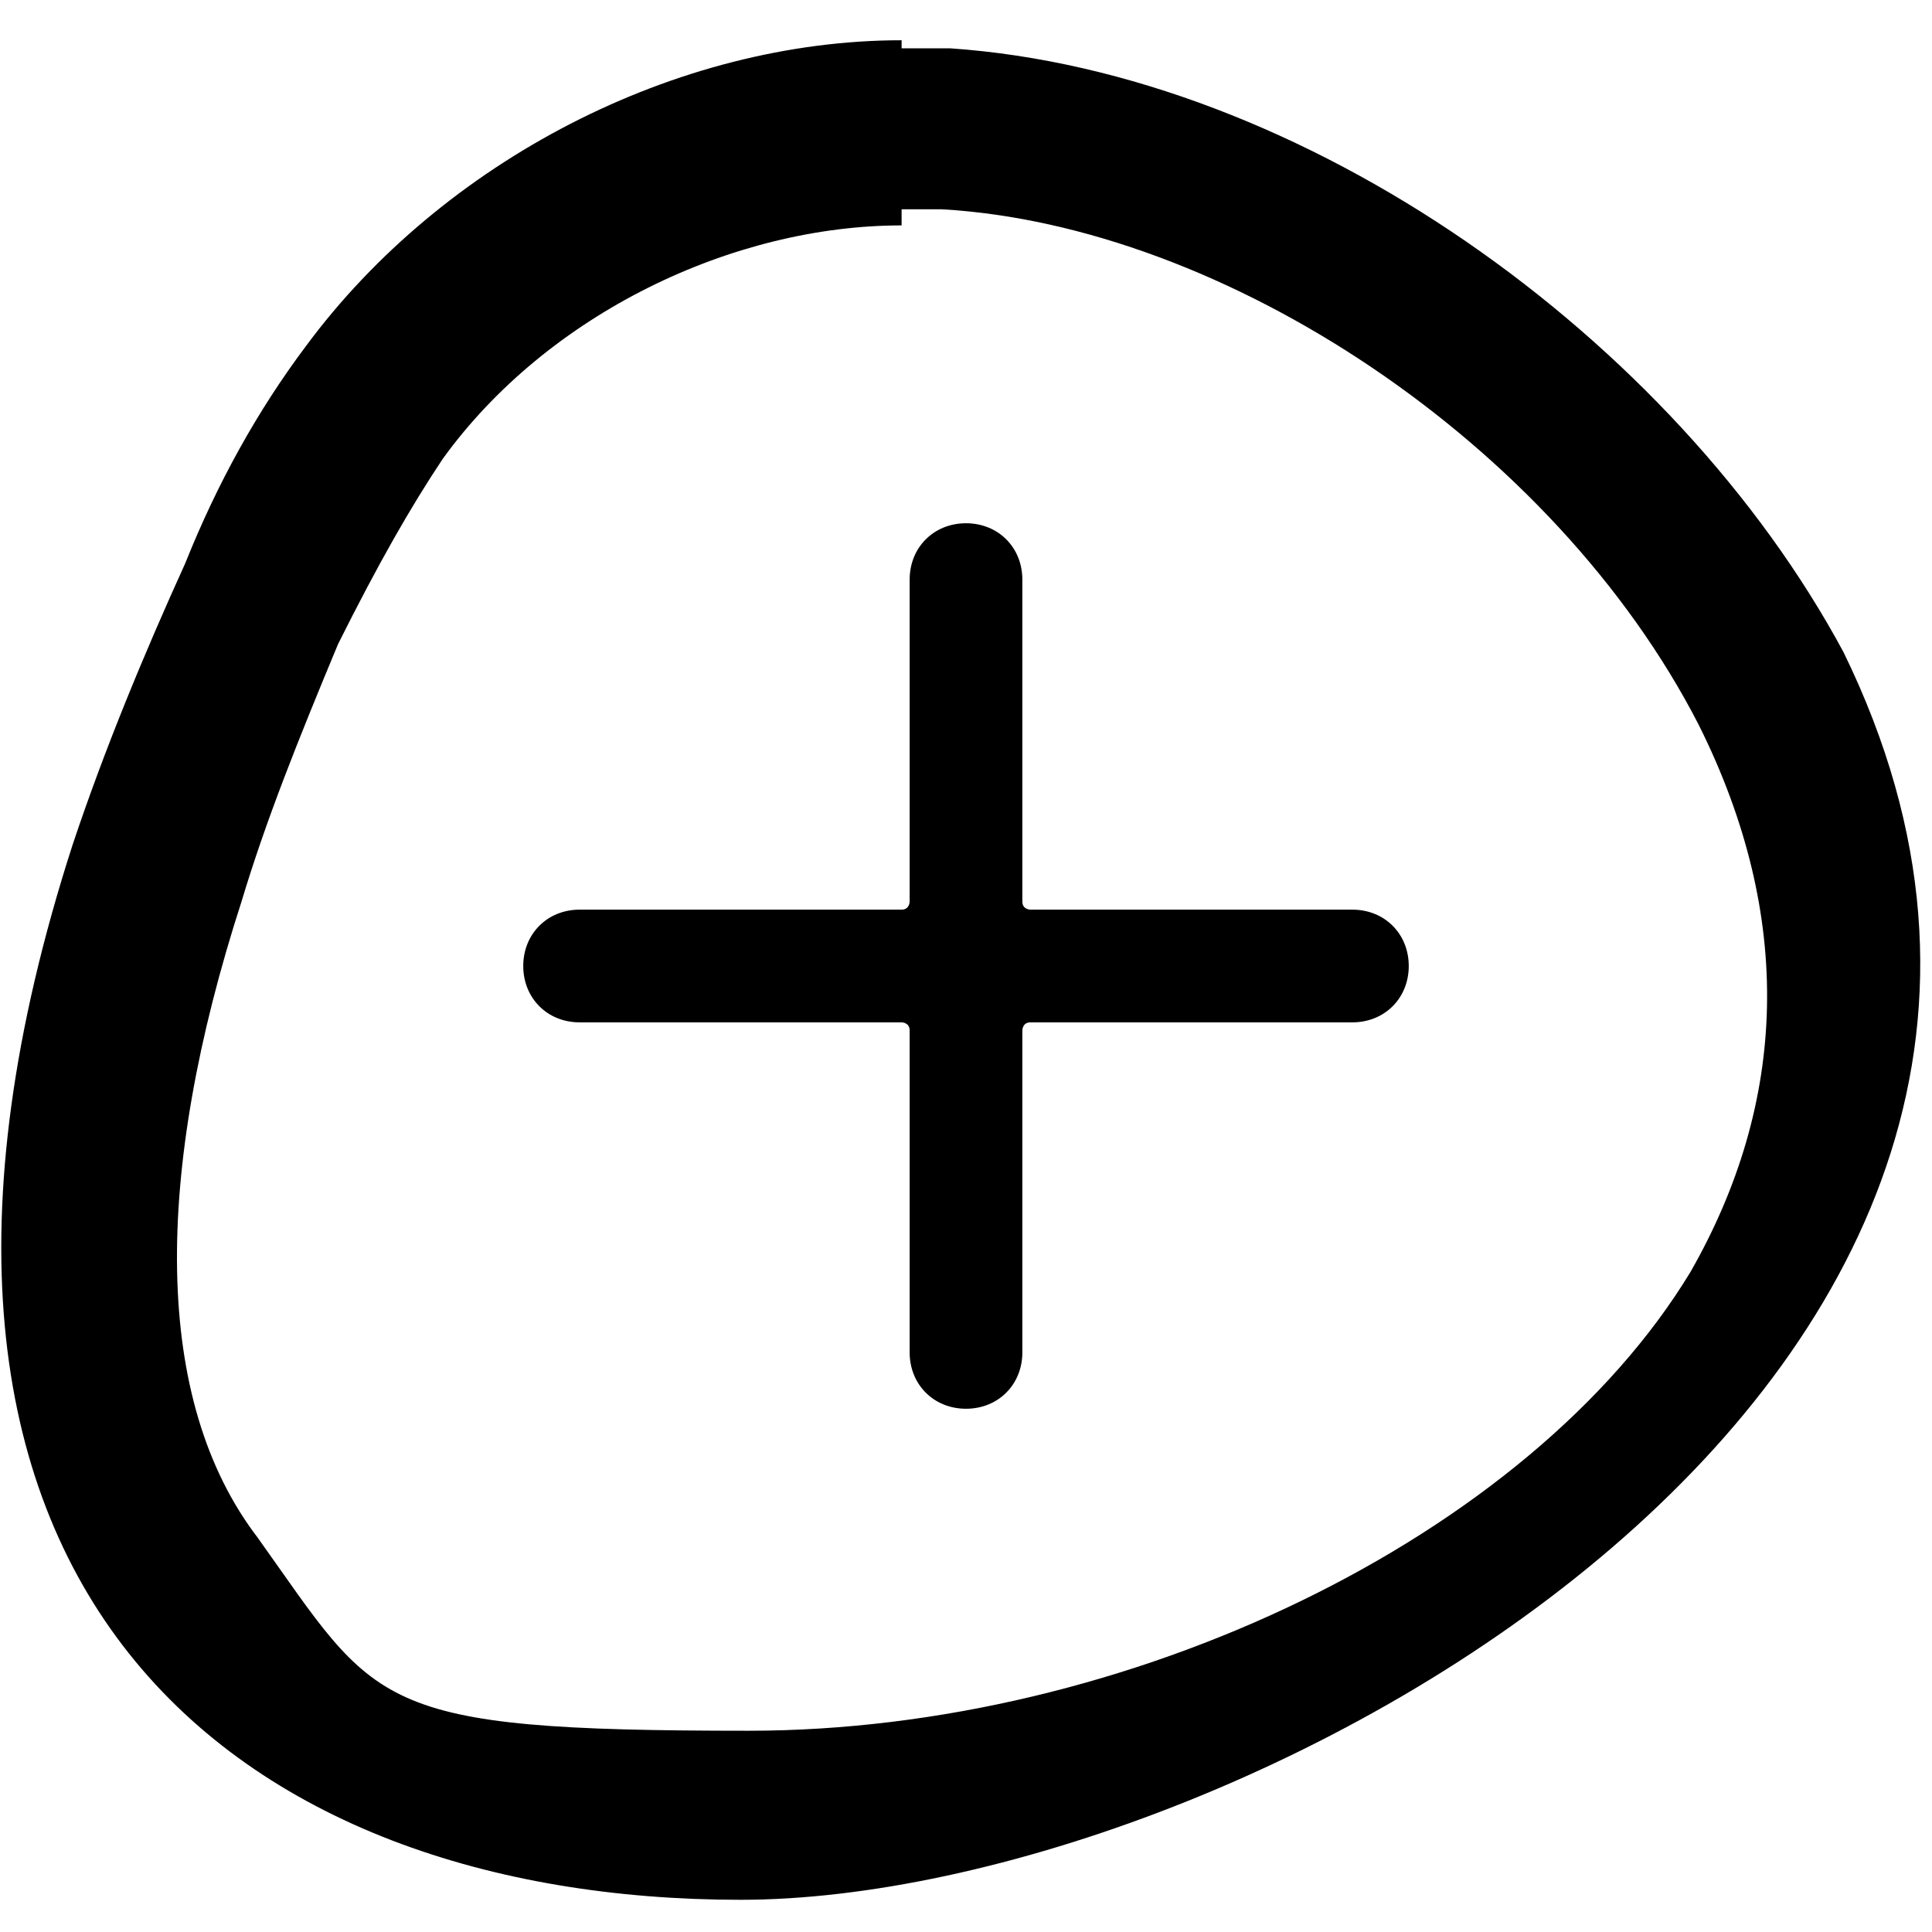
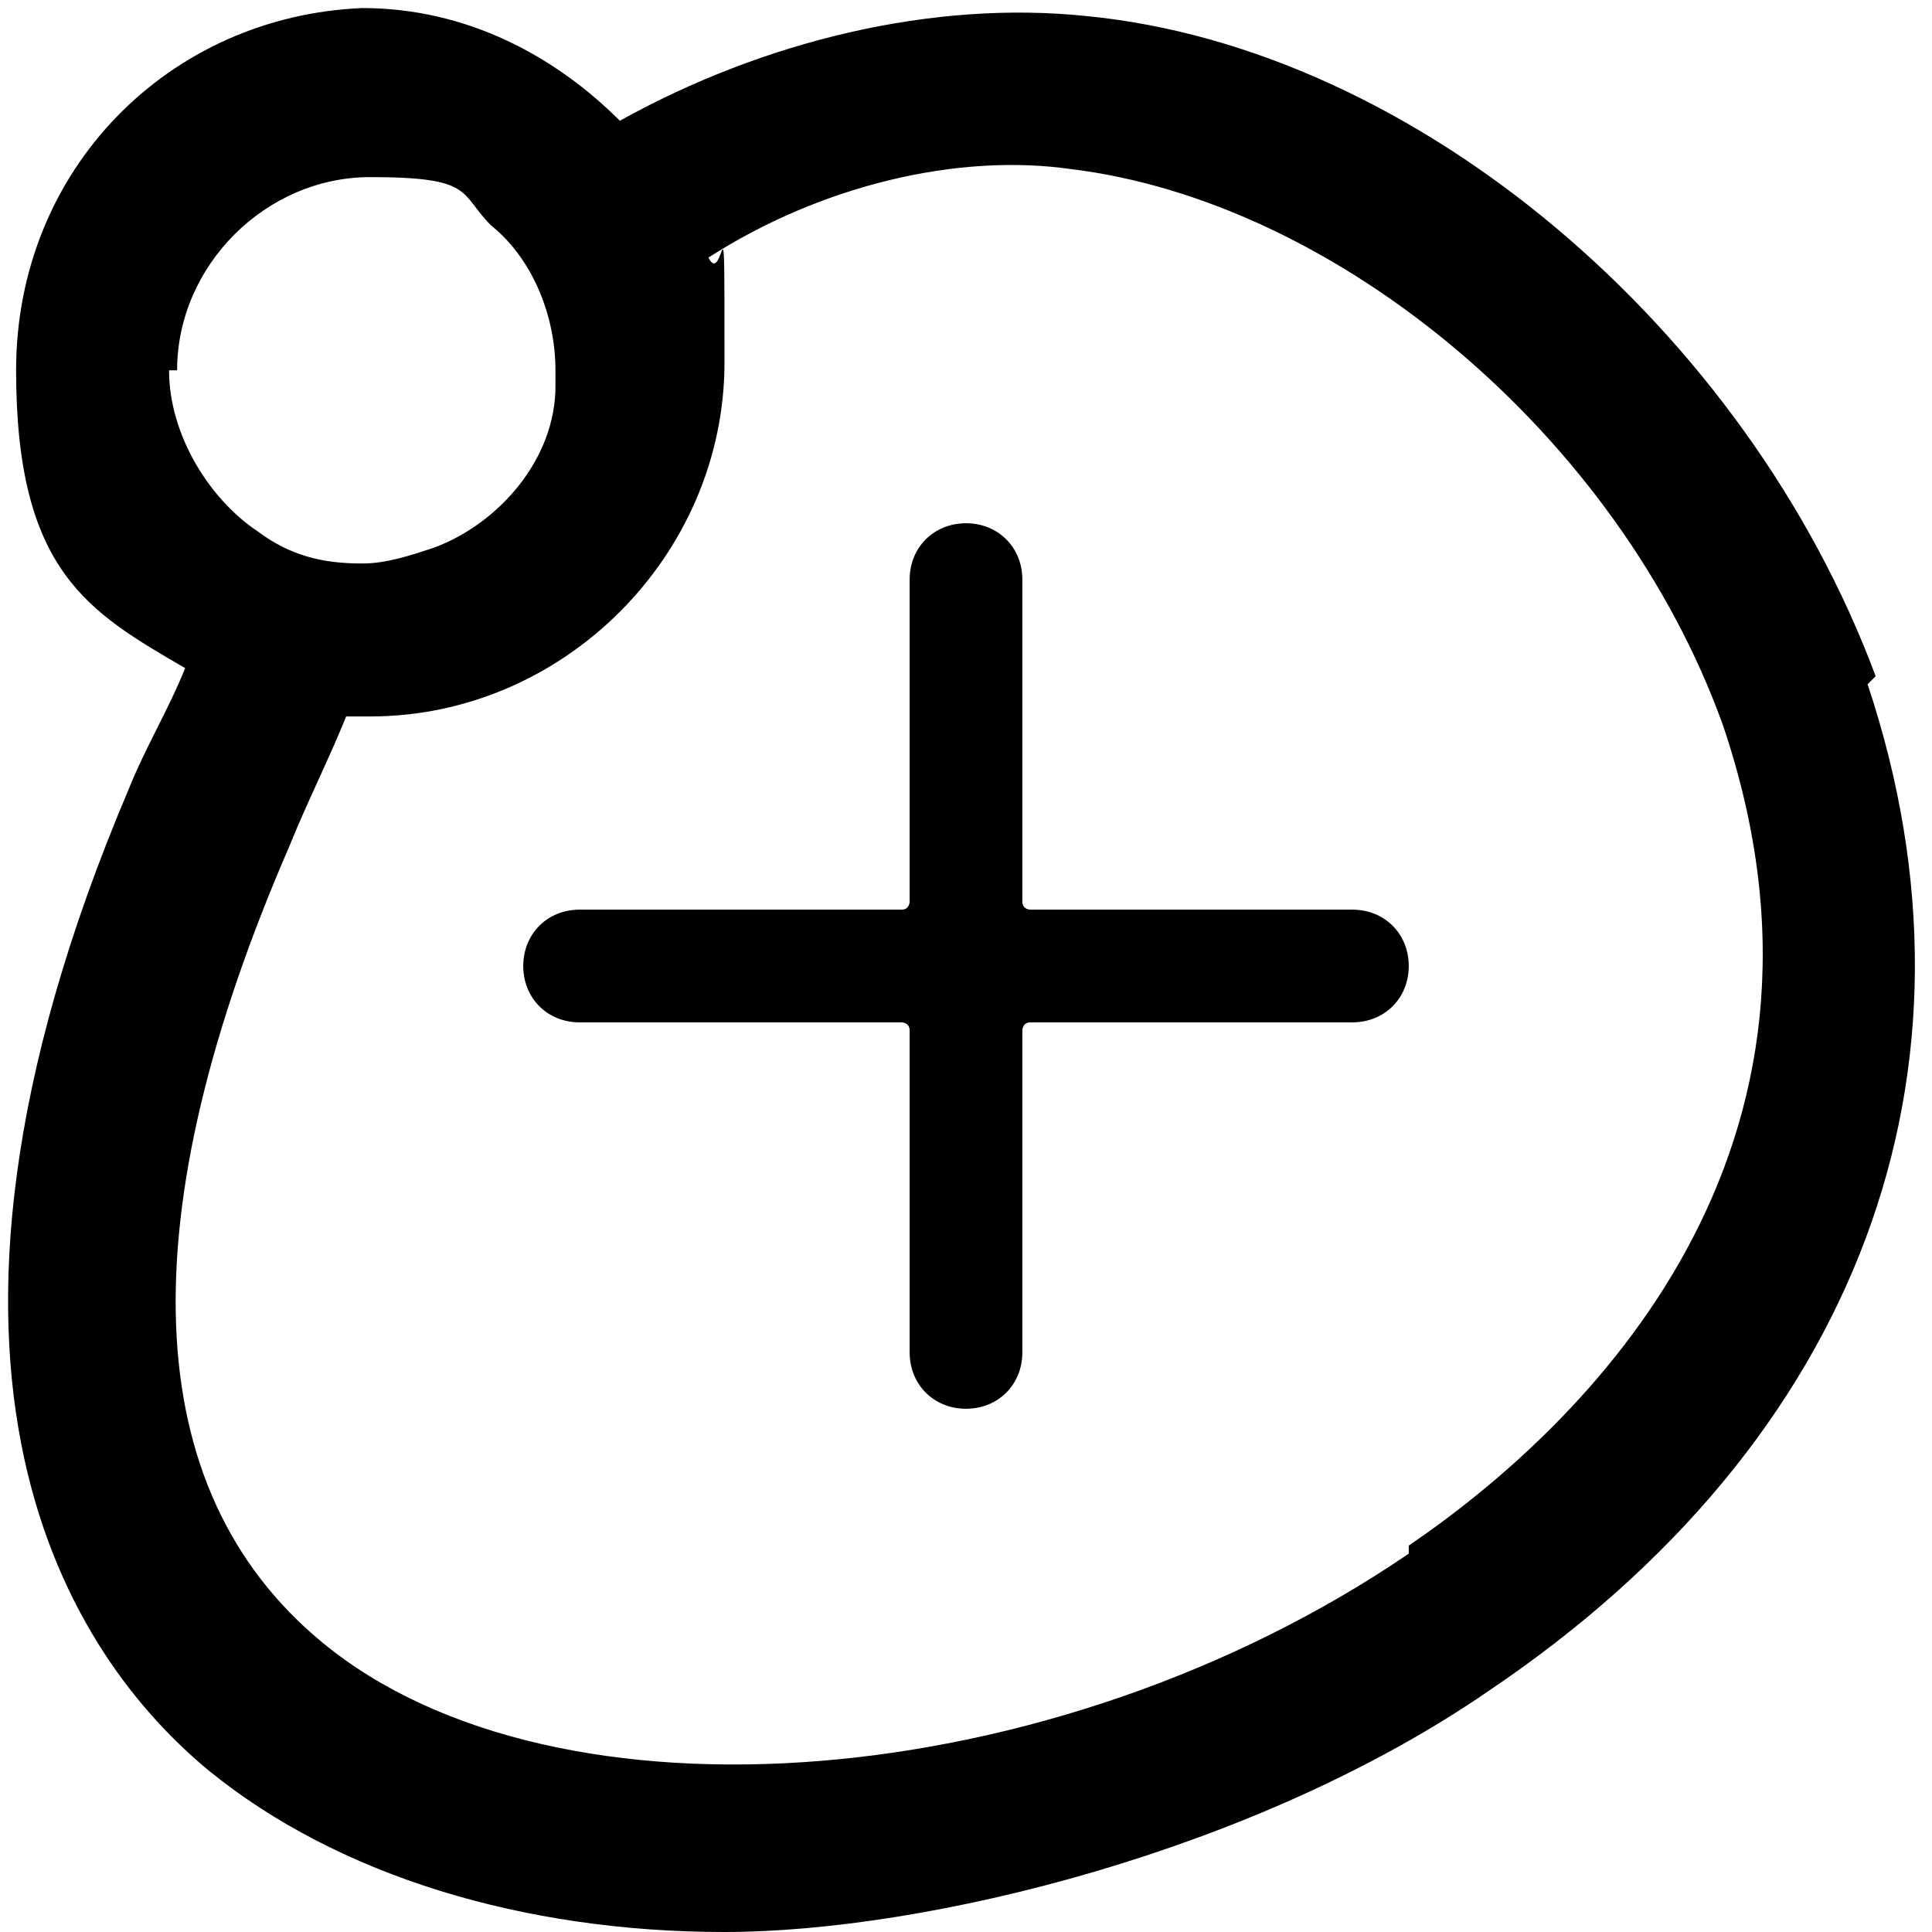
<svg xmlns="http://www.w3.org/2000/svg" viewBox="0 0 24 24">
  <path d="m6.5 12c0 .4.3.7.7.7h4s.1 0 .1.1v4c0 .4.3.7.7.7s.7-.3.7-.7v-4s0-.1.1-.1h4c.4 0 .7-.3.7-.7s-.3-.7-.7-.7h-4s-.1 0-.1-.1v-4c0-.4-.3-.7-.7-.7s-.7.3-.7.7v4s0 .1-.1.1h-4c-.4 0-.7.3-.7.7z" />
-   <path d="m11.2 2.6h.5c3.5.2 7.6 2.9 9.4 6.4 1.2 2.4 1.1 4.7-.1 6.8-2 3.3-7 5.7-11.7 5.7s-4.6-.3-6.1-2.4c-1.3-1.7-1.3-4.5-.2-7.9s0 0 0 0c.3-1 .7-2 1.2-3.2.5-1 .9-1.7 1.3-2.3 1.3-1.8 3.6-2.9 5.7-2.9m-0-2.3c-2.8 0-5.7 1.5-7.4 3.8-.6.8-1.1 1.7-1.5 2.7-.5 1.1-1 2.3-1.4 3.5-3 9.3 2.1 13.1 8.3 13.1s18.1-6.5 13.7-15.5c-2.1-3.9-6.7-7.2-11.1-7.5-.2 0-.4 0-.6 0z" />
+   <path d="m23.3 8.4c-1.6-4.3-5.7-7.8-9.8-8.2-1.9-.2-4 .3-5.8 1.3-.8-.8-1.9-1.4-3.2-1.4-2.4.1-4.3 2-4.3 4.5s.9 3 2.1 3.7c-.2.5-.5 1-.7 1.5-3.1 7.3-.7 10.8 1 12.2 1.6 1.3 3.9 2 6.4 2s6.6-1 9.5-3c4.6-3.1 6.3-7.7 4.7-12.5zm-21.1-3.8c0-1.3 1.1-2.4 2.4-2.4s1.1.2 1.5.6c.5.4.8 1.1.8 1.8s0 .1 0 .2c0 .9-.7 1.7-1.5 2-.3.1-.6.2-.9.2-.5 0-.9-.1-1.3-.4-.6-.4-1.1-1.2-1.1-2zm15.3 14.7c-4.4 3-10.6 3.5-13.5 1.1-2.3-1.9-2.4-5.3-.4-9.9.2-.5.5-1.1.7-1.6h.3c2.4 0 4.4-2 4.4-4.4s0-.9-.2-1.3c1.4-.9 3.1-1.3 4.5-1.1 3.3.4 6.8 3.3 8.1 6.9 1.8 5.3-1.7 8.7-3.9 10.2z" />
</svg>
